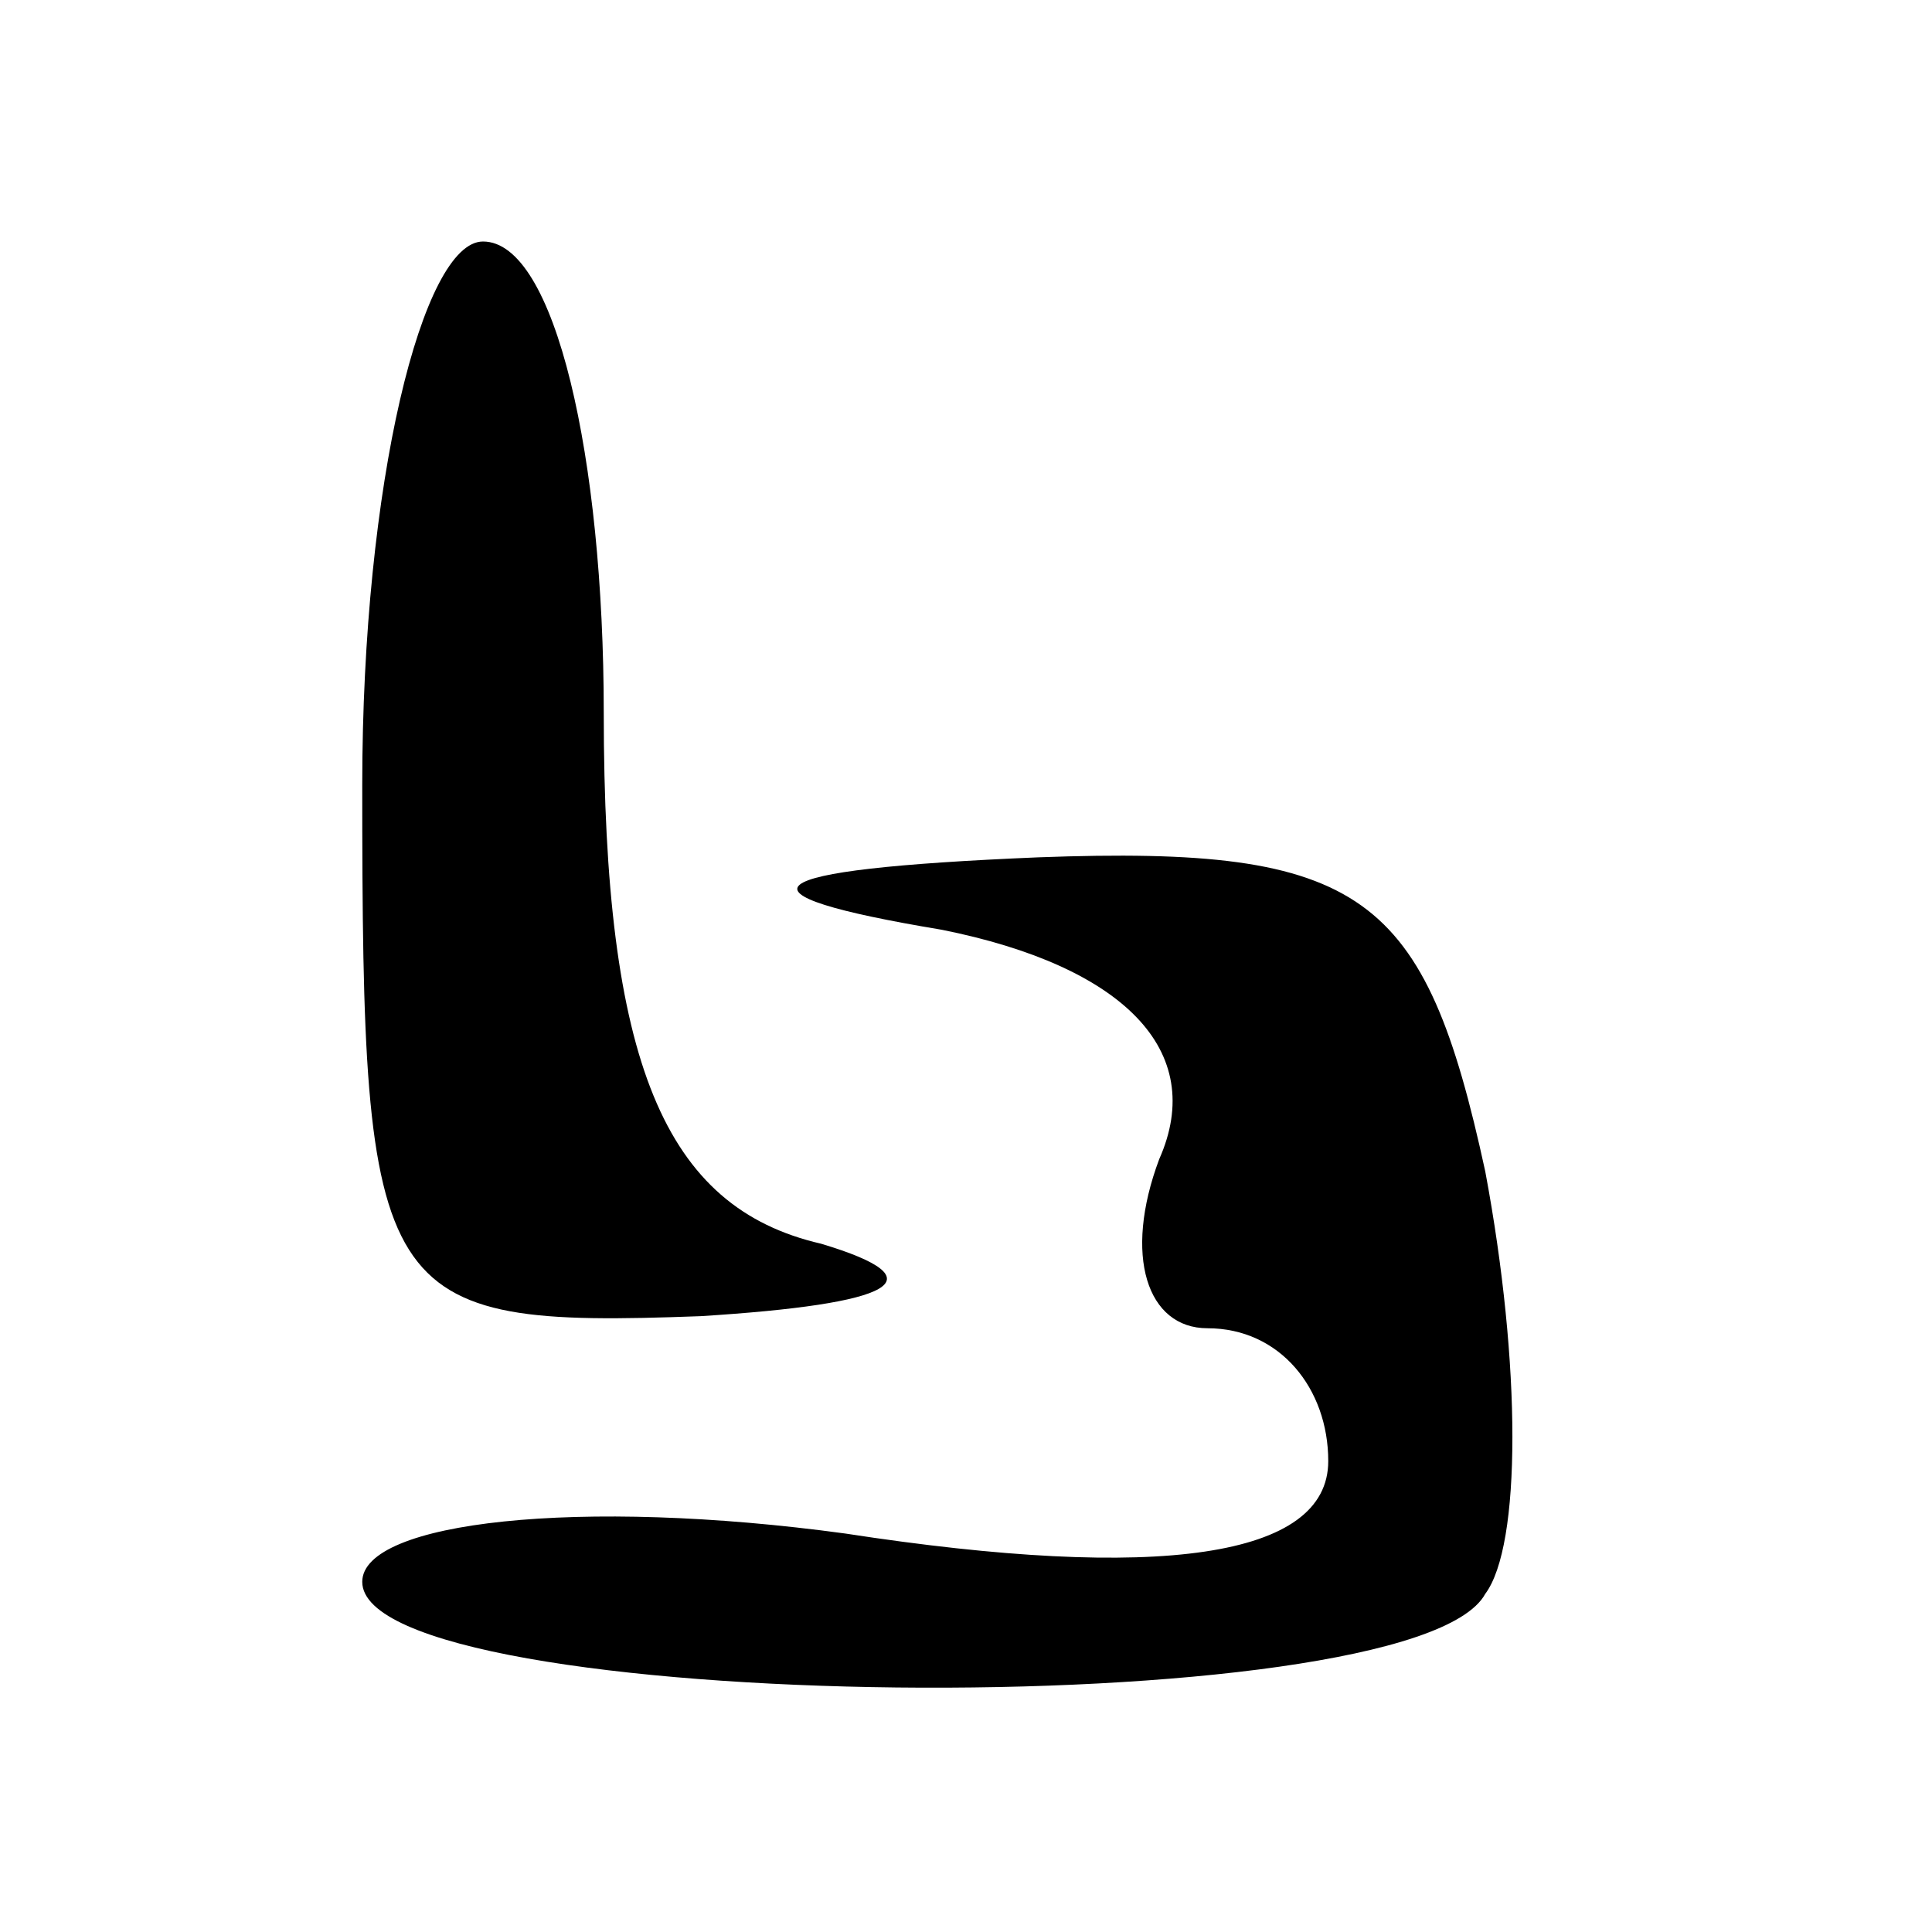
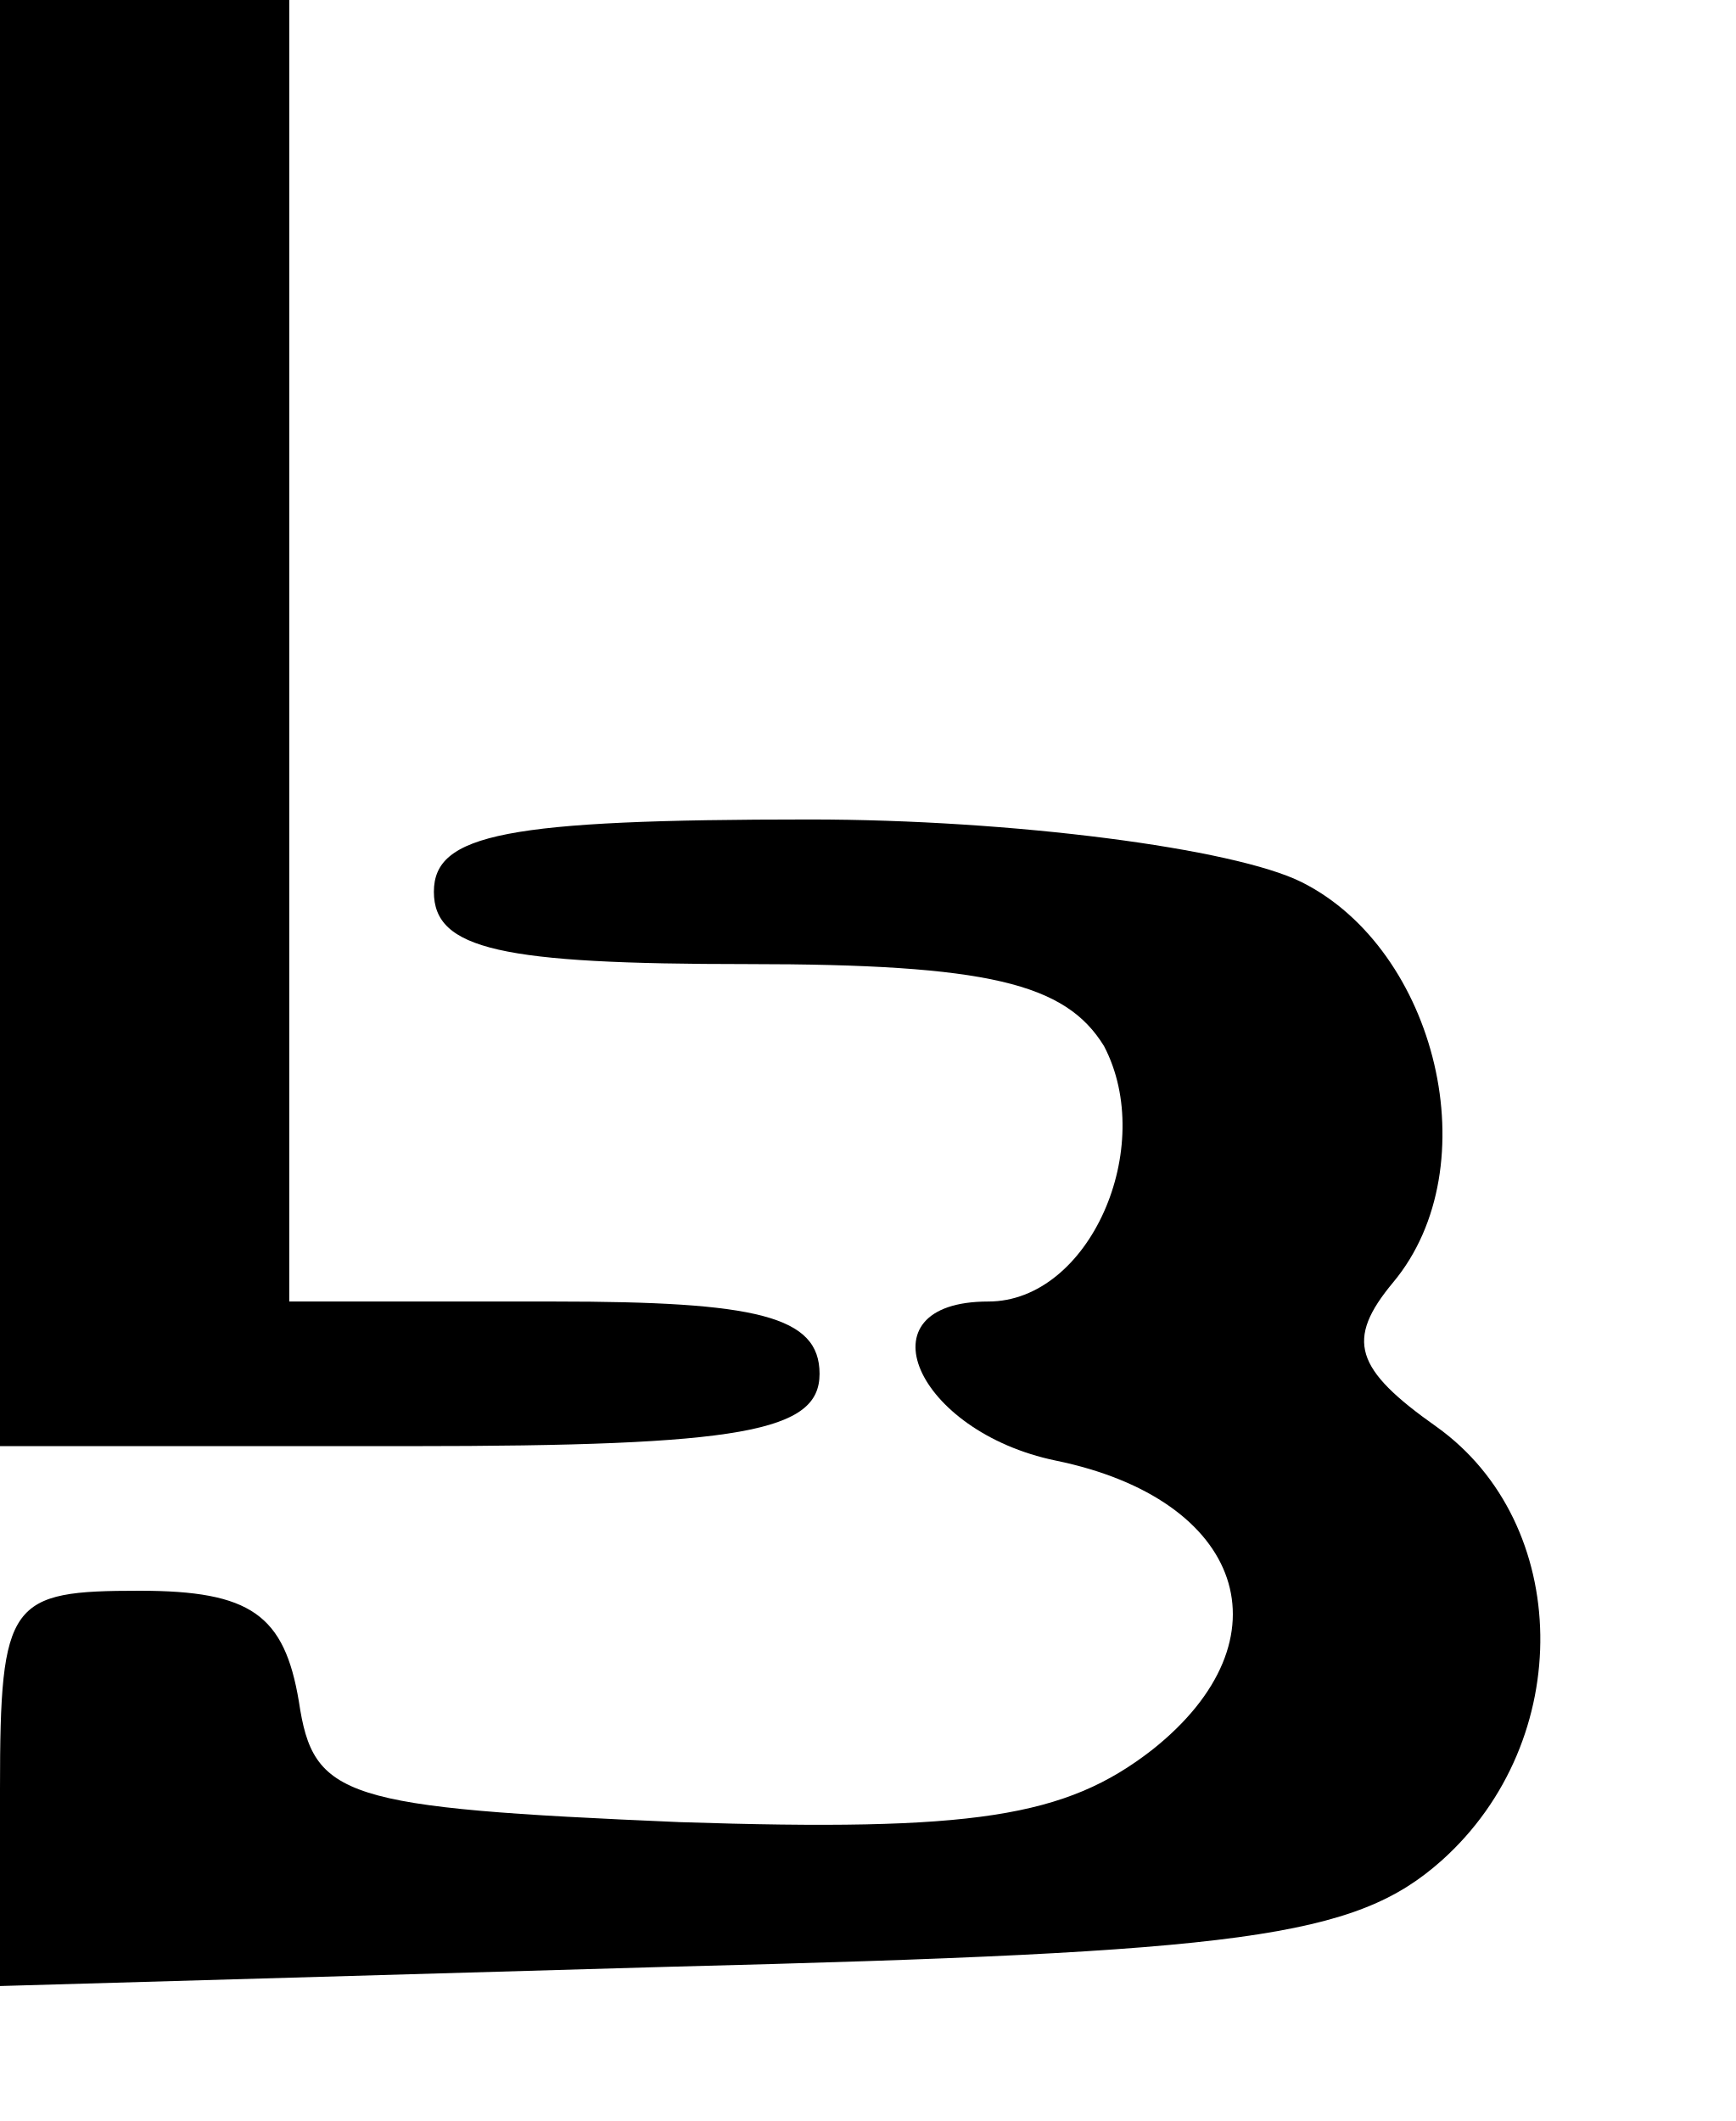
- <svg xmlns="http://www.w3.org/2000/svg" version="1.0" width="16pt" height="16pt" viewBox="0 0 16 16" preserveAspectRatio="xMidYMid meet">
-   <g transform="translate(0,16) scale(0.1,-0.1)" fill="#000000" stroke="none">
-     <path d="M30 95 c0 -43 1 -45 28 -44 16 1 20 3 10 6 -13 3 -18 15 -18 44 0 21 -4 39 -10 39 -5 0 -10 -20 -10 -45z" />
-     <path d="M78 83 c15 -3 22 -10 18 -19 -3 -8 -1 -14 4 -14 6 0 10 -5 10 -11 0 -8 -14 -10 -40 -6 -22 3 -40 1 -40 -4 0 -11 87 -12 93 -1 3 4 3 19 0 35 -5 23 -10 27 -37 26 -24 -1 -26 -3 -8 -6z" />
+ <svg xmlns="http://www.w3.org/2000/svg" version="1.0" width="36pt" height="44pt" viewBox="0 0 36 44" preserveAspectRatio="xMidYMid meet">
+   <g transform="translate(0,44) scale(0.1,-0.1)" fill="#000000" stroke="none">
+     <path d="M0 290 l0 -150 85 0 c69 0 85 3 85 15 0 12 -13 15 -55 15 l-55 0 0 135 0 135 -30 0 -30 0 0 -150z" />
+     <path d="M90 255 c0 -12 14 -15 65 -15 50 0 66 -4 74 -17 11 -21 -3 -53 -24 -53 -27 0 -15 -27 14 -33 39 -8 49 -37 20 -60 -18 -14 -37 -17 -98 -15 -70 3 -76 5 -79 25 -3 18 -10 23 -33 23 -27 0 -29 -2 -29 -41 l0 -41 139 4 c119 3 142 6 160 22 28 25 27 70 -1 90 -17 12 -19 18 -9 30 20 24 9 69 -19 83 -14 7 -60 13 -102 13 -63 0 -78 -3 -78 -15z" />
  </g>
</svg>
